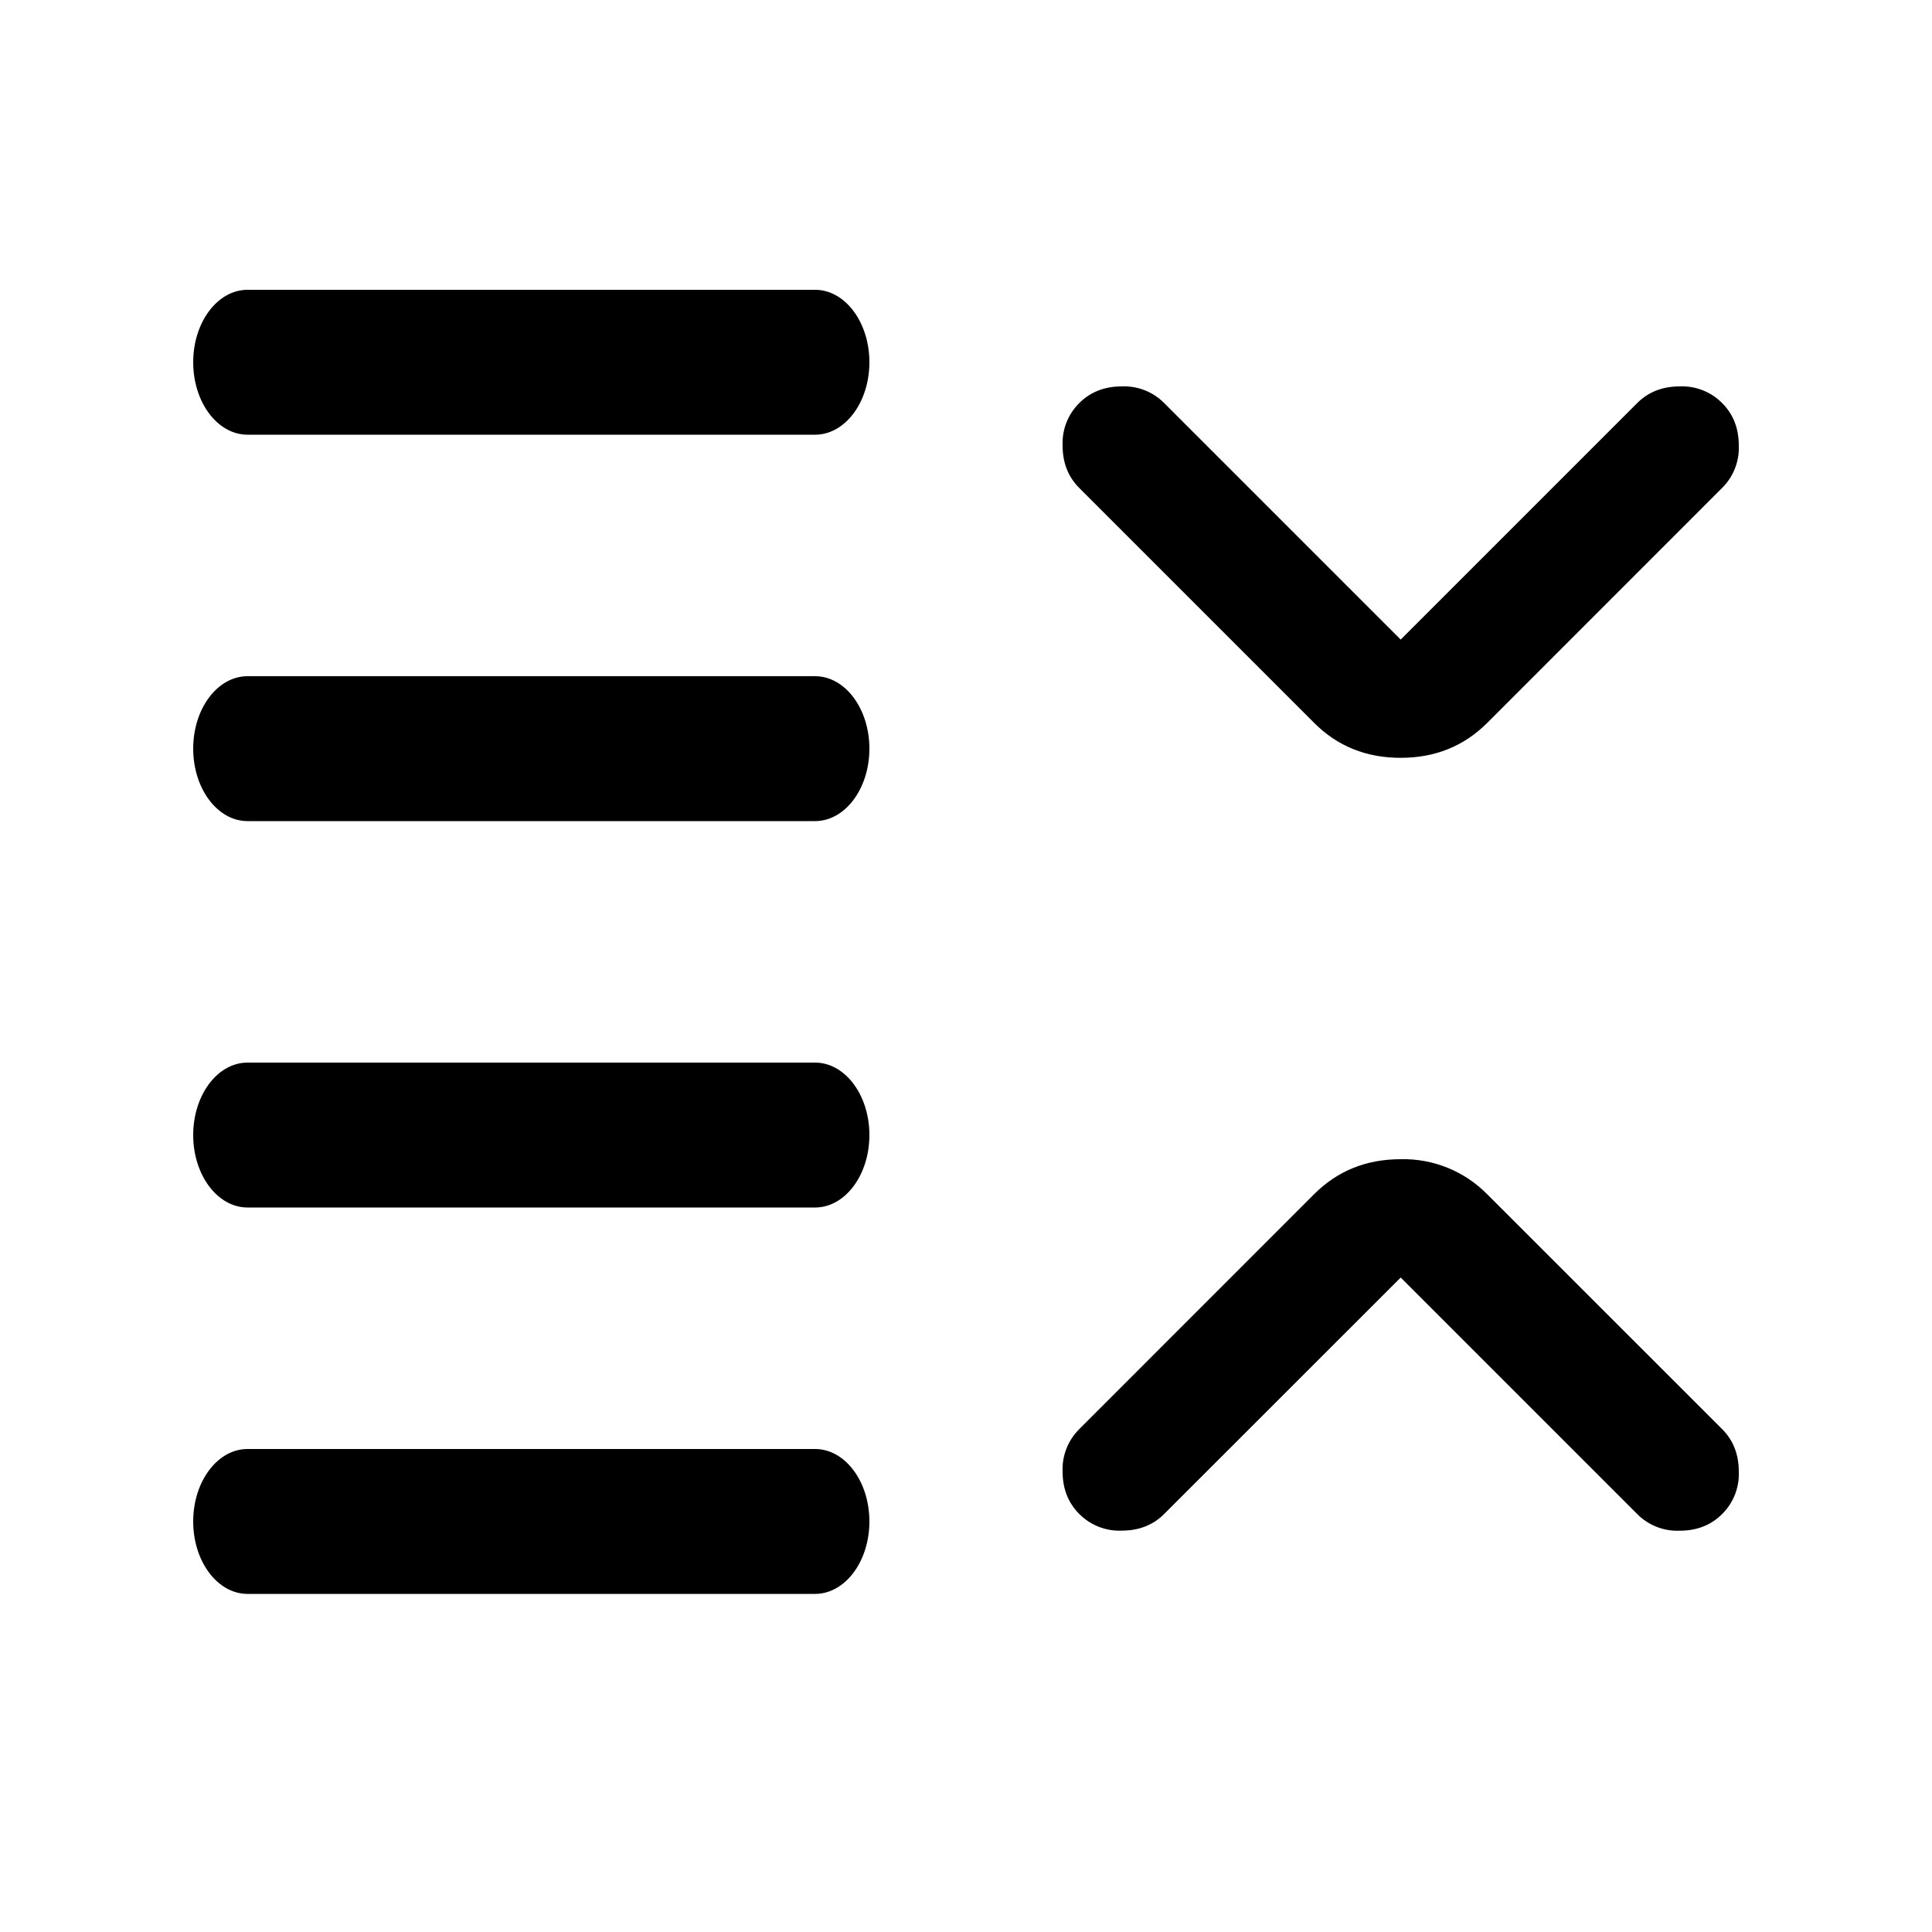
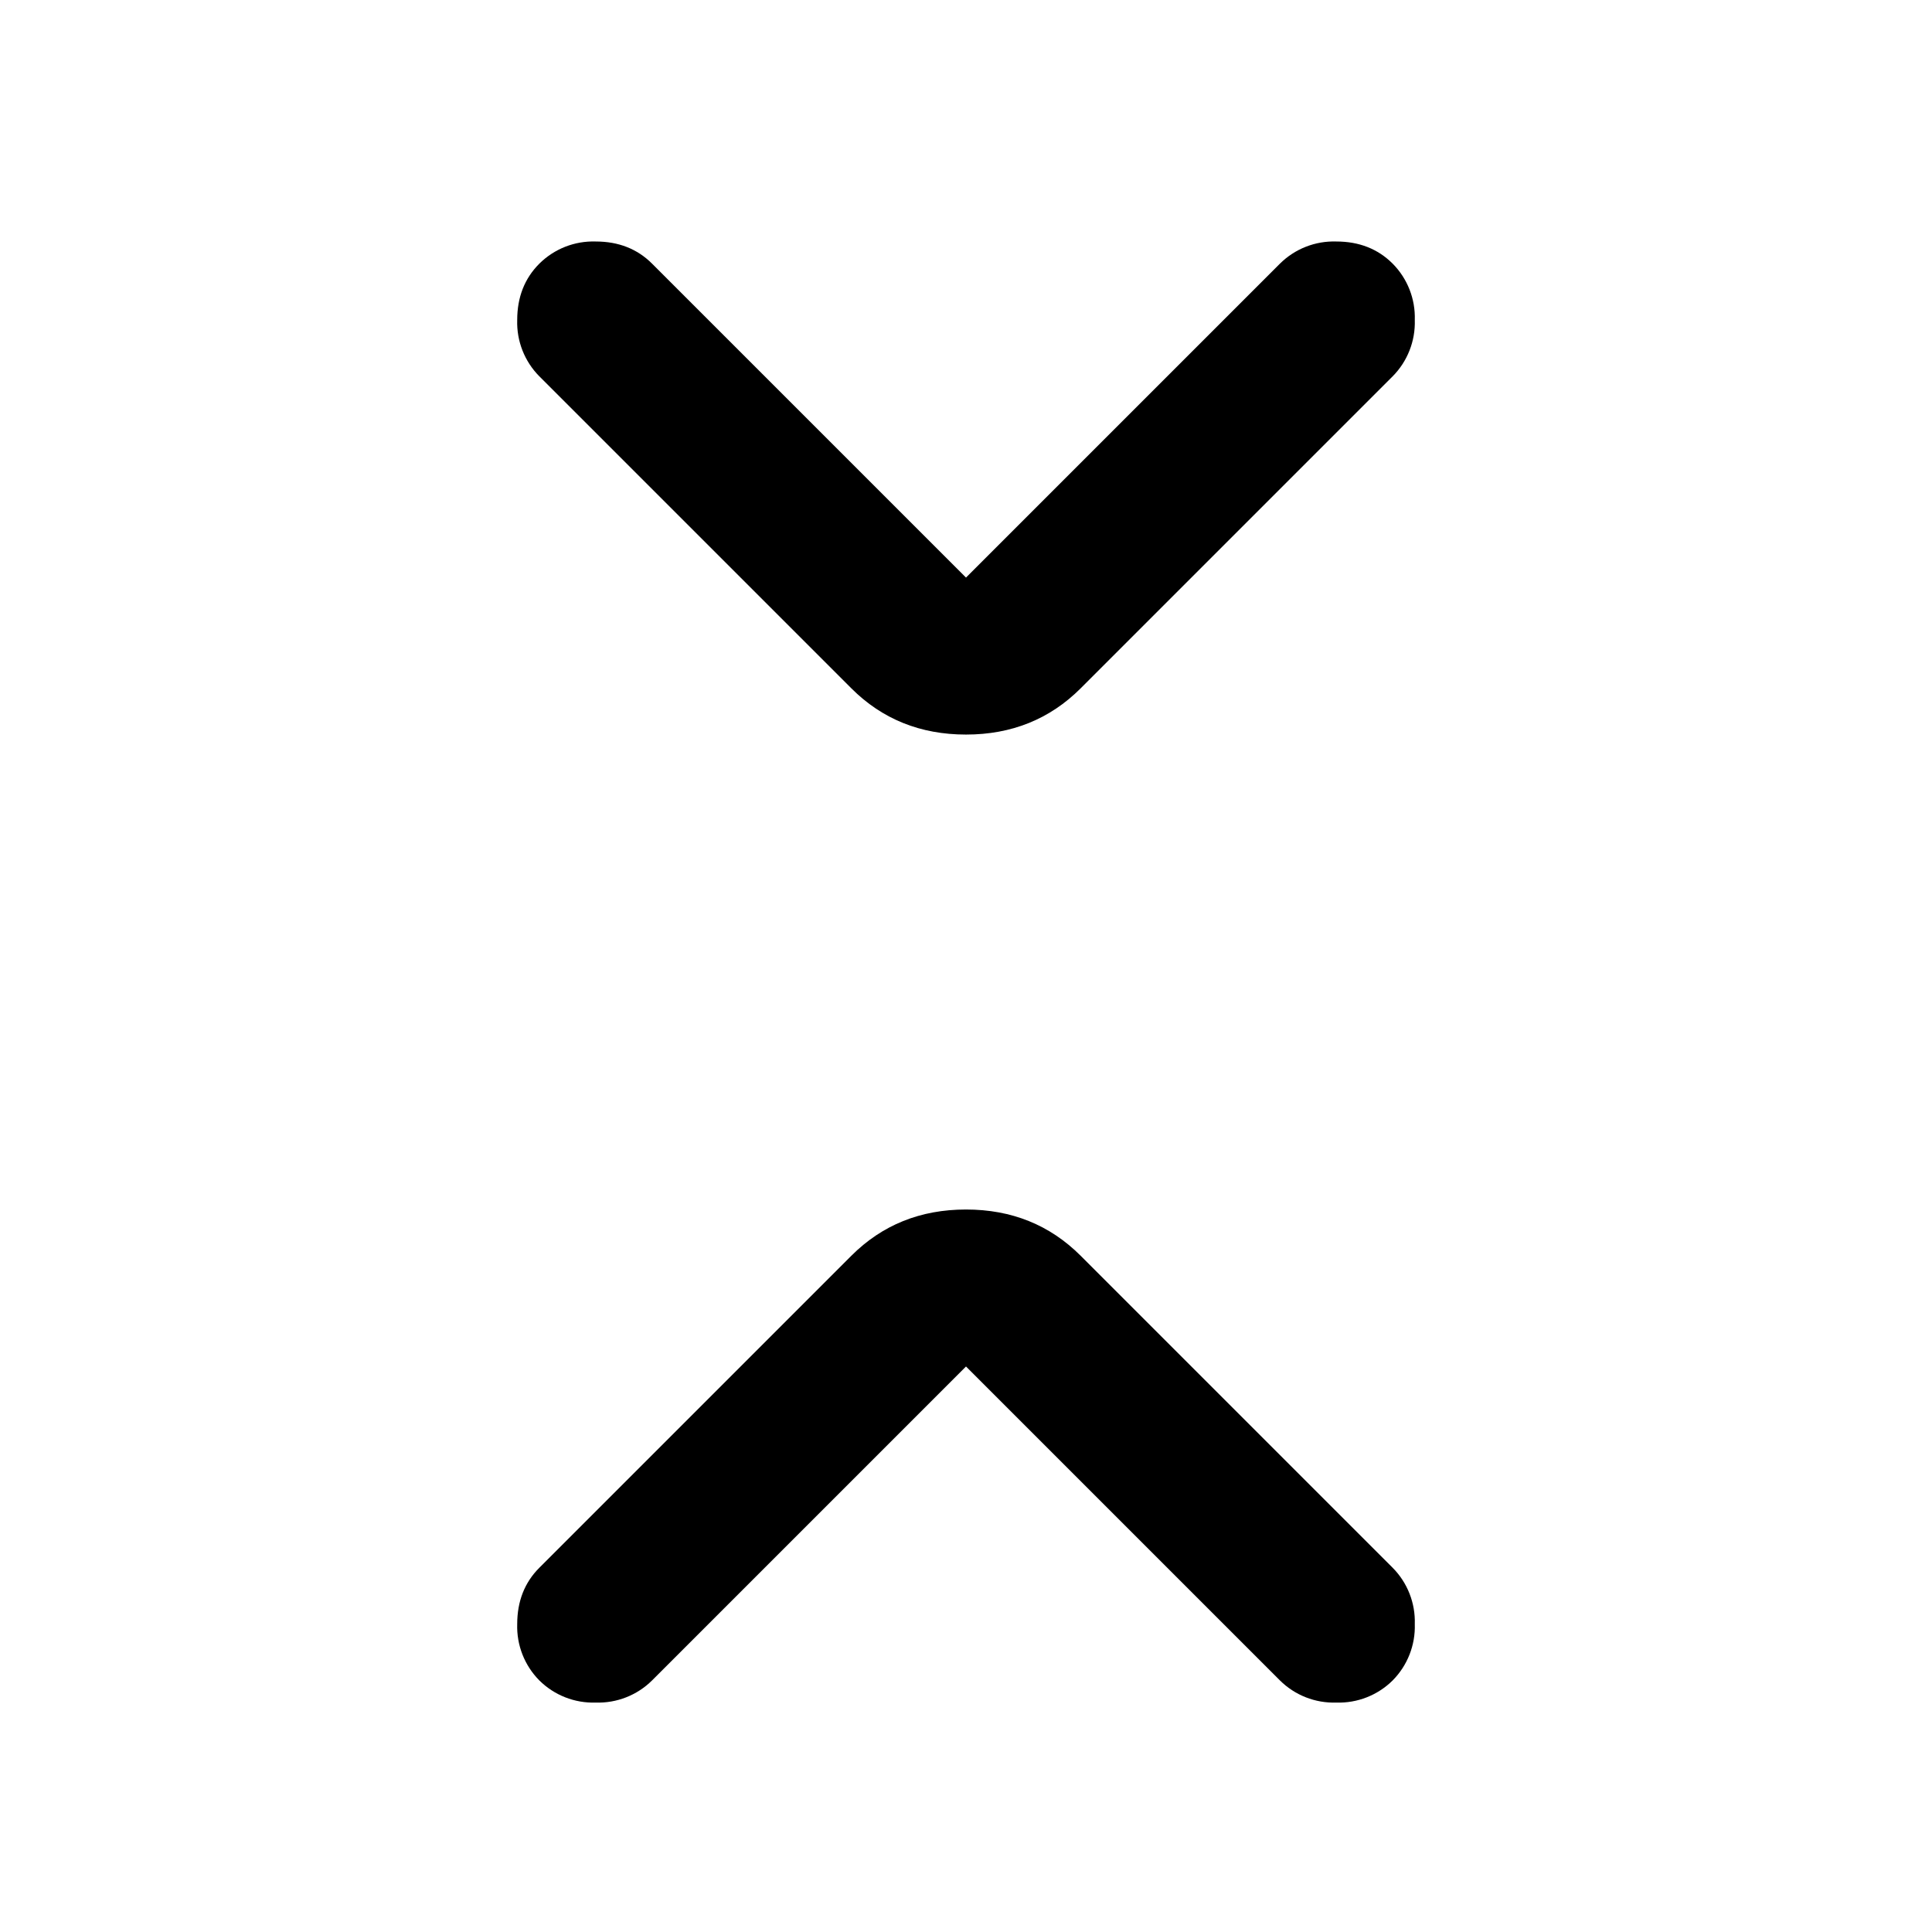
<svg xmlns="http://www.w3.org/2000/svg" width="24" height="24" fill="currentColor" viewBox="0 0 24 24">
-   <path d="M20.338 5.007 17.4 7.945l-2.938-2.938a.7.7 0 0 0-.527-.207q-.321 0-.528.207a.7.7 0 0 0-.207.528q0 .32.207.527l2.92 2.92q.432.432 1.073.432.64 0 1.074-.433l2.919-2.92a.7.7 0 0 0 .207-.526q0-.321-.207-.528a.7.7 0 0 0-.528-.207q-.32 0-.527.207m-5.876 13.8L17.4 15.87l2.938 2.938a.7.7 0 0 0 .527.207q.321 0 .528-.207a.7.7 0 0 0 .207-.527q0-.321-.207-.528l-2.92-2.919A1.46 1.46 0 0 0 17.4 14.4q-.64 0-1.074.433l-2.919 2.92a.7.7 0 0 0-.207.527q0 .32.207.527a.7.7 0 0 0 .527.207q.321 0 .528-.207M3.075 18c-.373 0-.675.403-.675.9s.302.9.675.9h7.05c.373 0 .675-.403.675-.9s-.302-.9-.675-.9zm0-4.8c-.373 0-.675.403-.675.9s.302.9.675.9h7.05c.373 0 .675-.403.675-.9s-.302-.9-.675-.9zm0-4.8c-.373 0-.675.403-.675.9s.302.9.675.9h7.05c.373 0 .675-.403.675-.9s-.302-.9-.675-.9zm0-4.8c-.373 0-.675.403-.675.9s.302.9.675.9h7.05c.373 0 .675-.403.675-.9s-.302-.9-.675-.9z" />
+   <path d="m12 16.975-3.9 3.9a.95.95 0 0 1-.7.275.95.95 0 0 1-.7-.275.95.95 0 0 1-.275-.7q0-.425.275-.7l3.875-3.875q.575-.575 1.425-.575t1.425.575l3.875 3.875a.95.95 0 0 1 .275.7.95.95 0 0 1-.275.7.95.95 0 0 1-.7.275.95.95 0 0 1-.7-.275zm0-9.8 3.9-3.9A.95.95 0 0 1 16.6 3q.425 0 .7.275a.95.95 0 0 1 .275.7.95.95 0 0 1-.275.7L13.425 8.55q-.575.575-1.425.575t-1.425-.575L6.7 4.675a.95.95 0 0 1-.275-.7q0-.425.275-.7A.95.95 0 0 1 7.4 3q.425 0 .7.275z" />
</svg>
